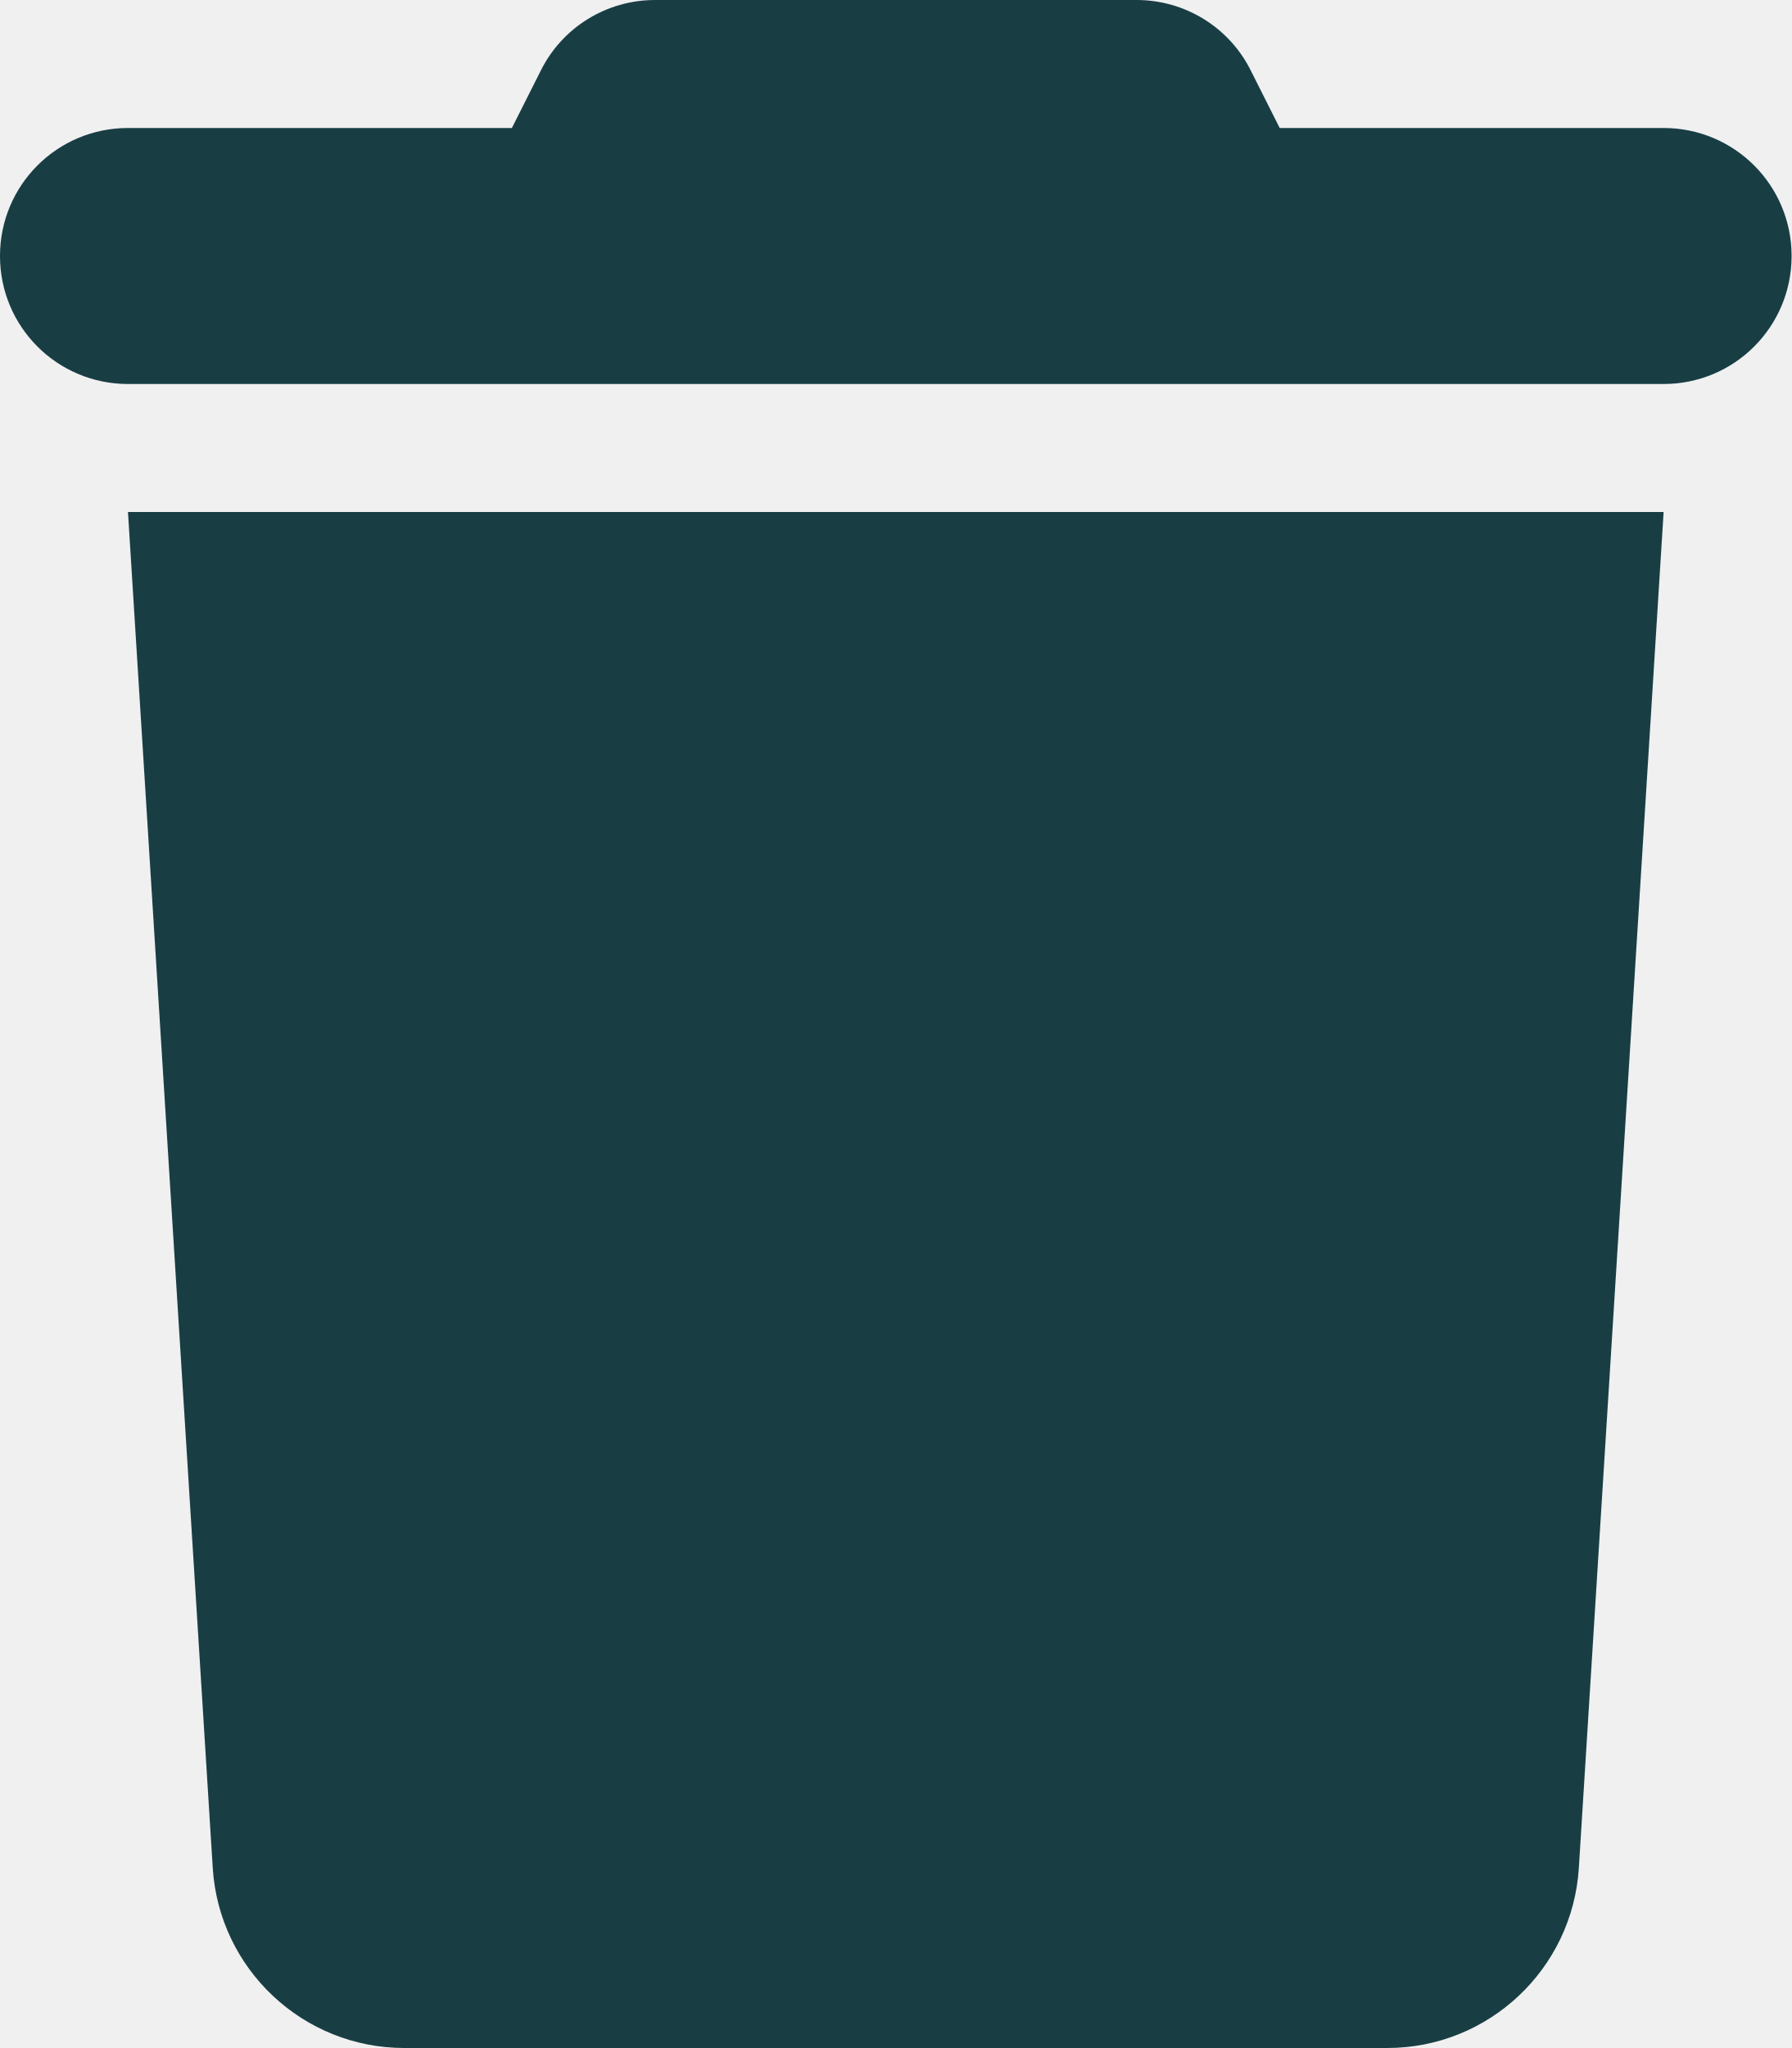
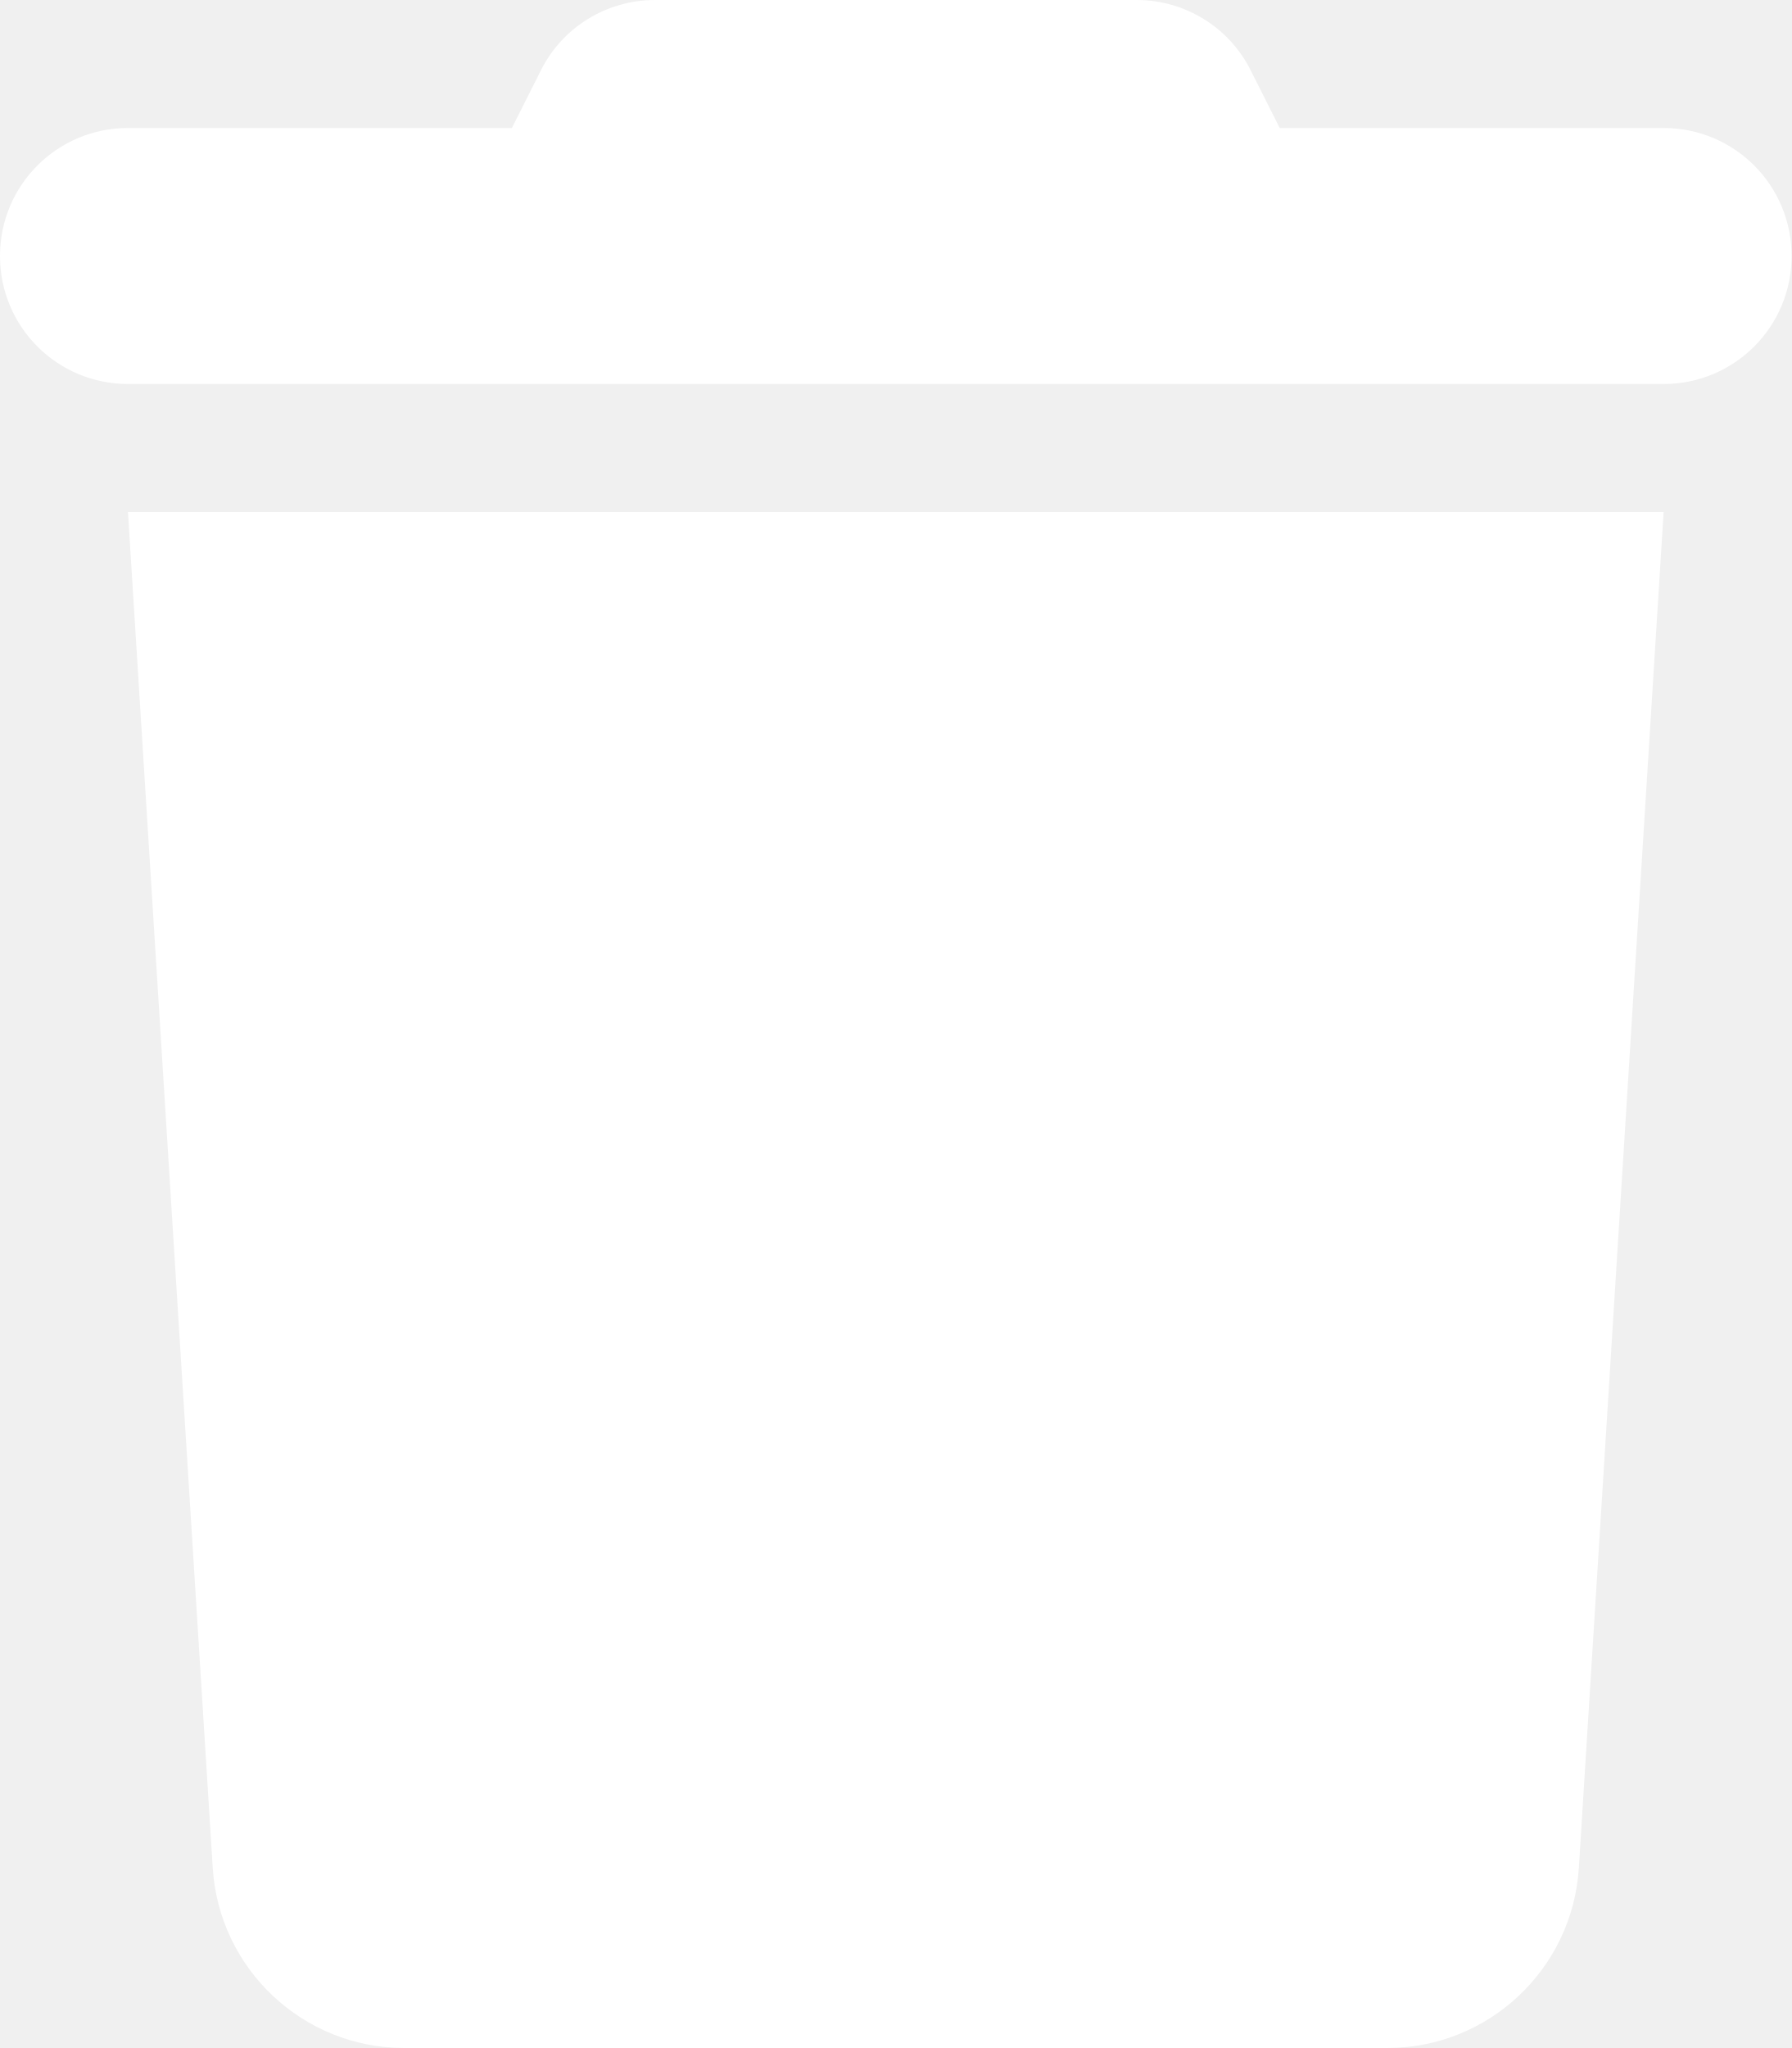
- <svg xmlns="http://www.w3.org/2000/svg" fill="#183e44" viewBox="0 0 448 512">
+ <svg xmlns="http://www.w3.org/2000/svg" fill="#fff" viewBox="0 0 448 512">
  <path d="M135.2 17.7L128 32H32C14.3 32 0 46.3 0 64S14.3 96 32 96H416c17.7 0 32-14.3 32-32s-14.3-32-32-32H320l-7.2-14.3C307.4 6.8 296.3 0 284.2 0H163.8c-12.1 0-23.2 6.8-28.6 17.7zM416 128H32L53.2 467c1.6 25.3 22.6 45 47.9 45H346.9c25.3 0 46.3-19.7 47.9-45L416 128z" />
</svg>
